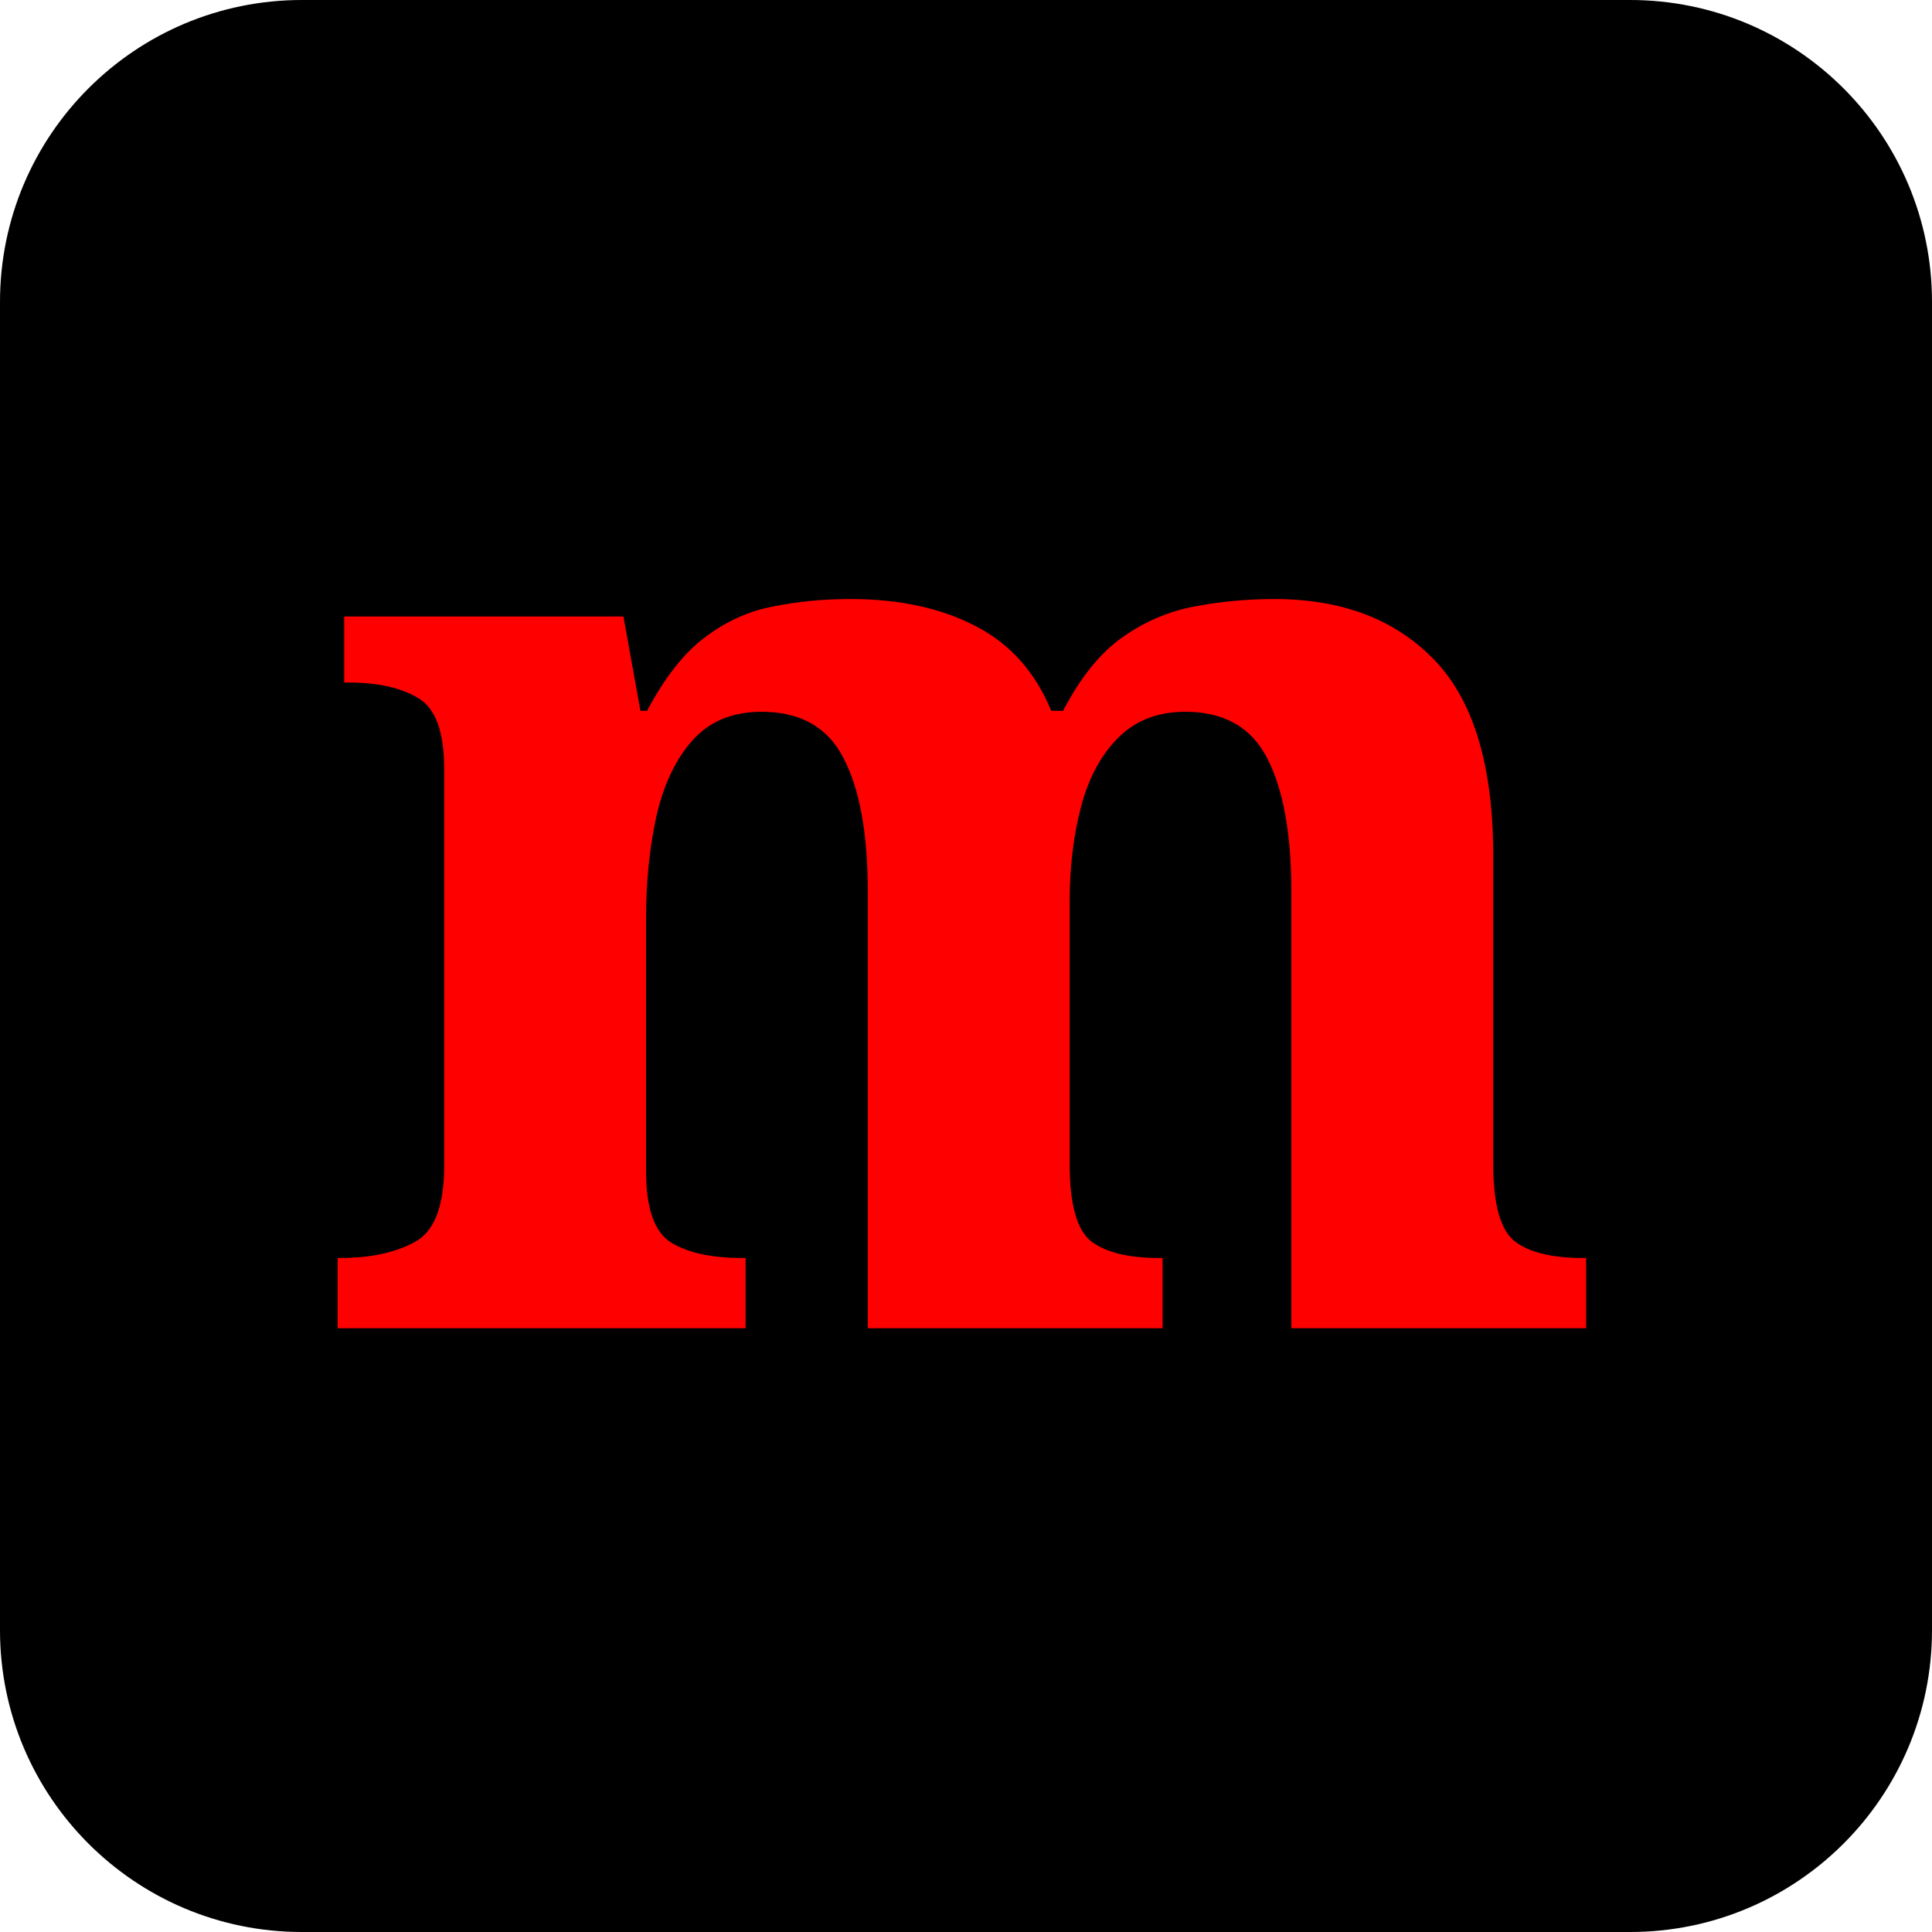
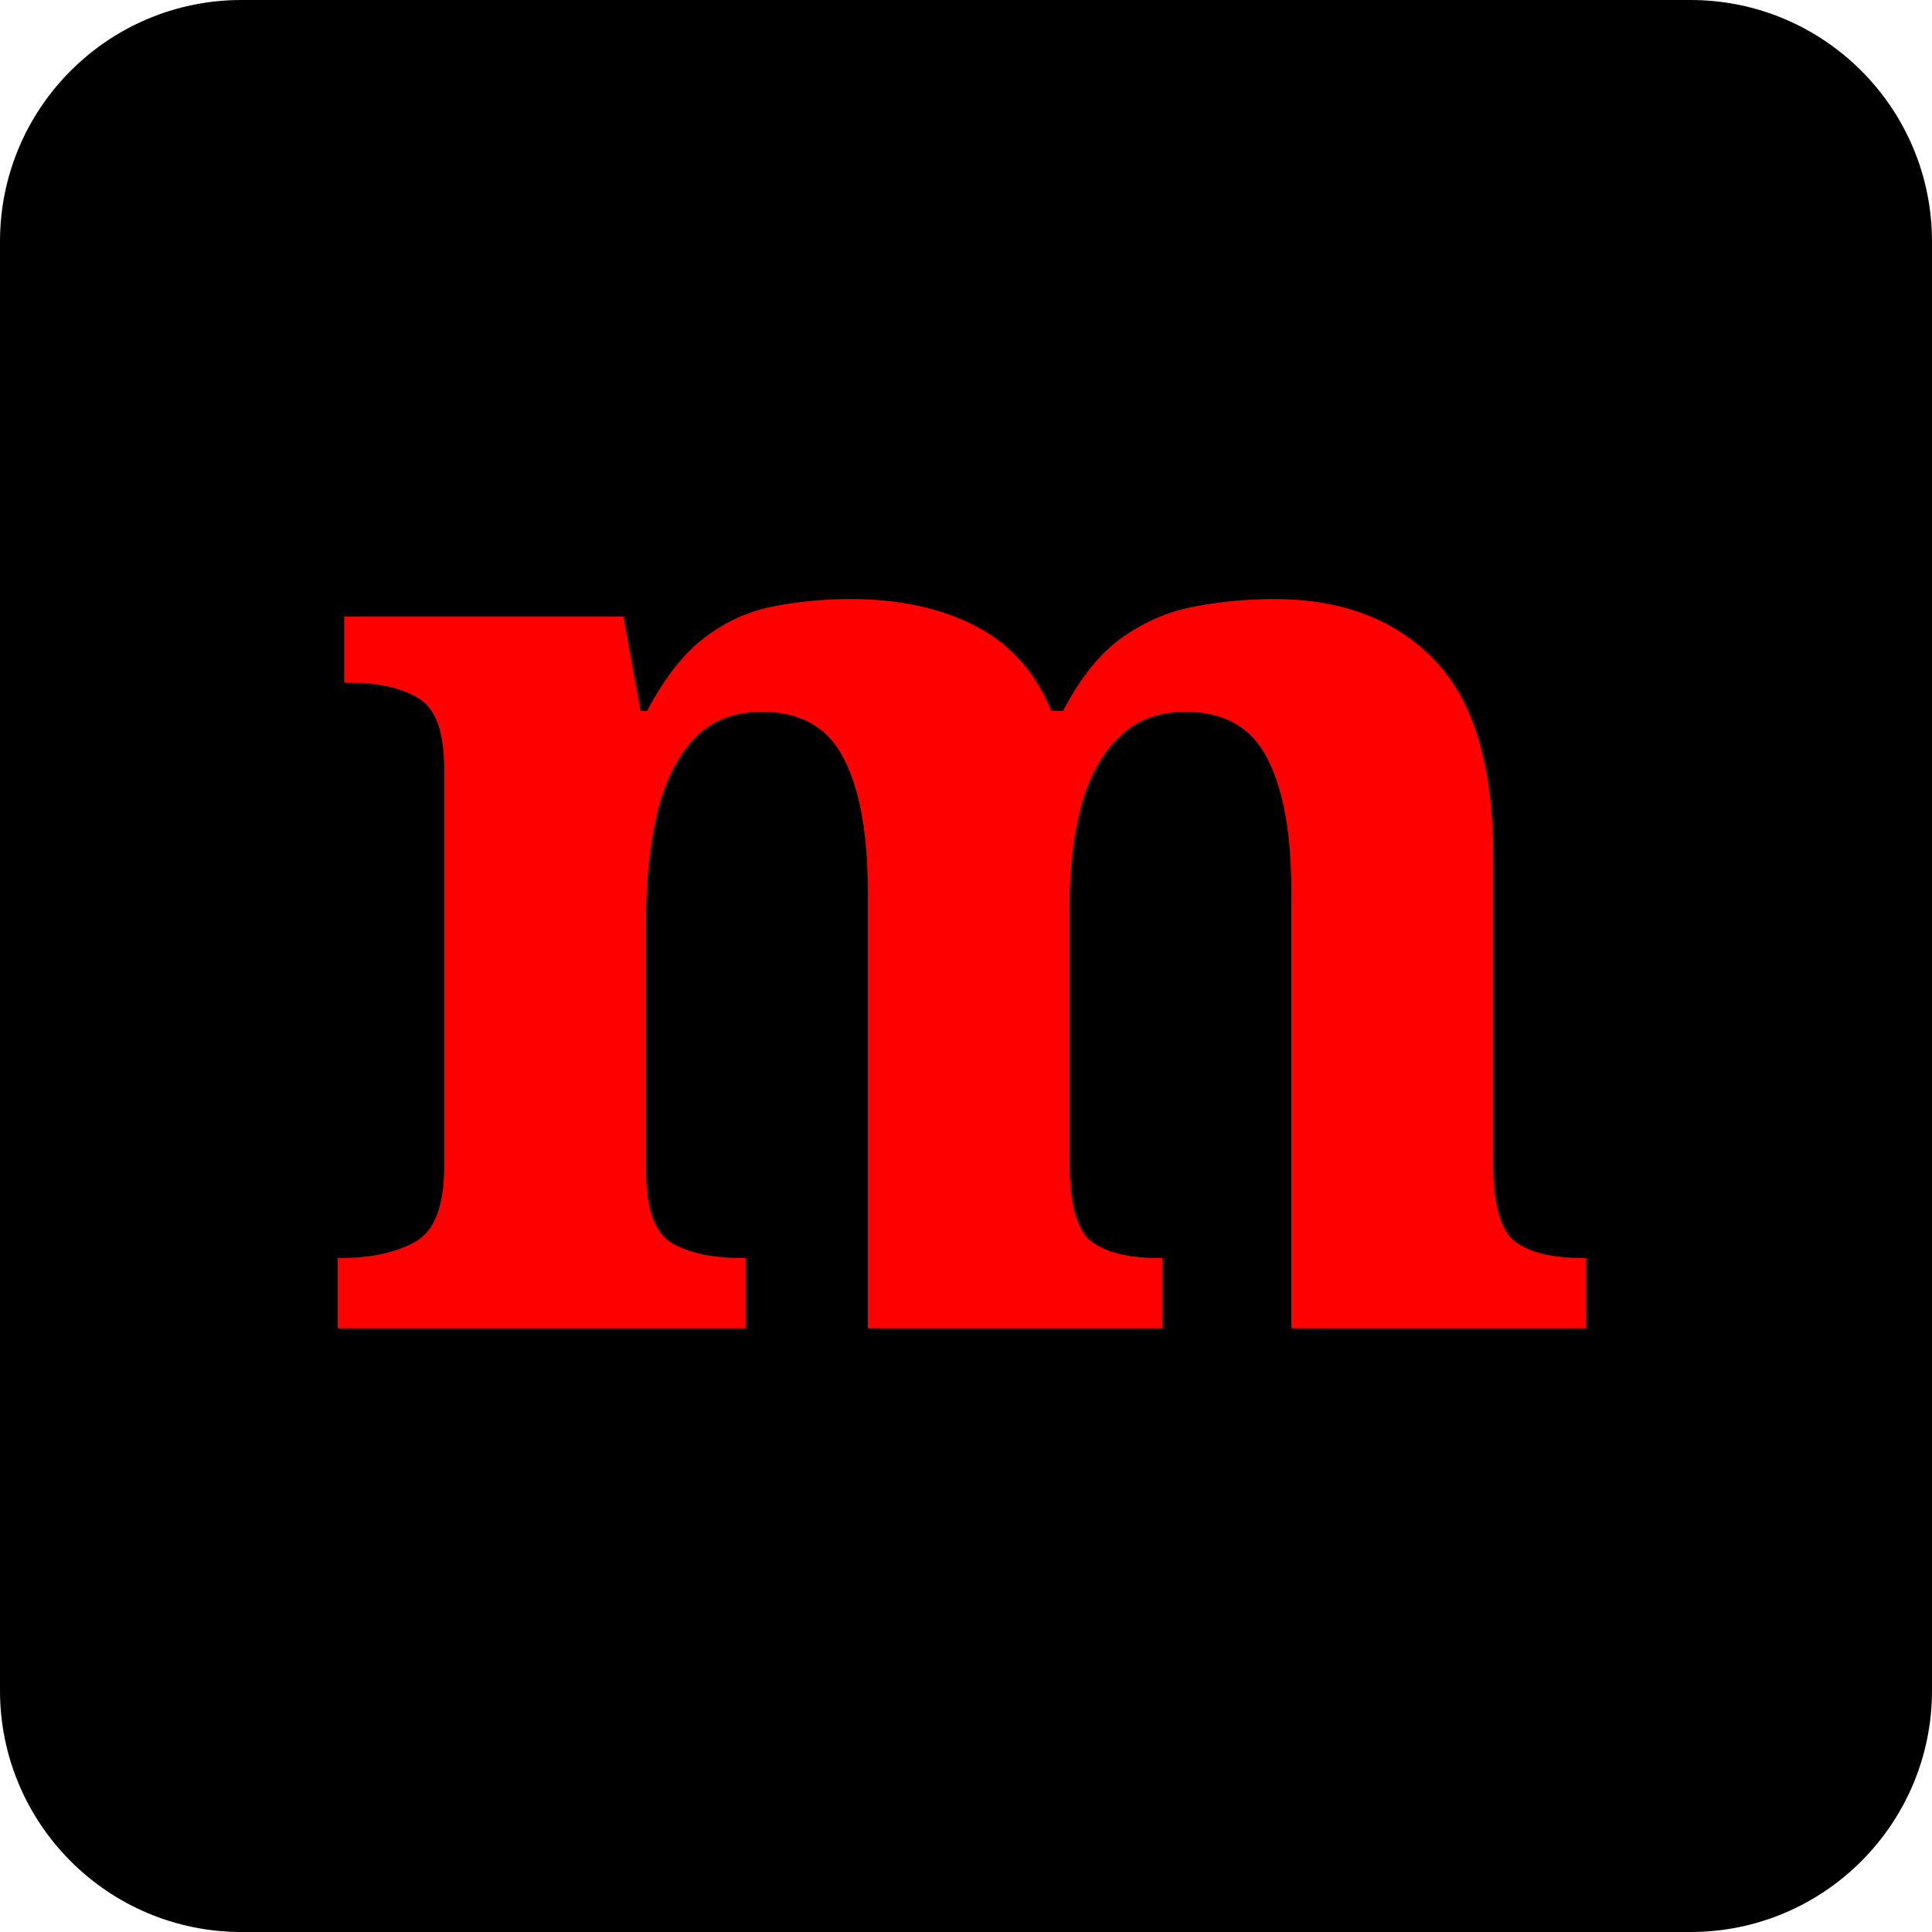
<svg xmlns="http://www.w3.org/2000/svg" viewBox="0 0 64 64">
-   <rect width="64" height="64" rx="10" fill="#000" />
+   <rect width="64" height="64" rx="8" fill="#000" />
  <text x="32" y="44" text-anchor="middle" font-family="Georgia,serif" font-size="44" font-weight="700" fill="#ff0000">m</text>
</svg>
